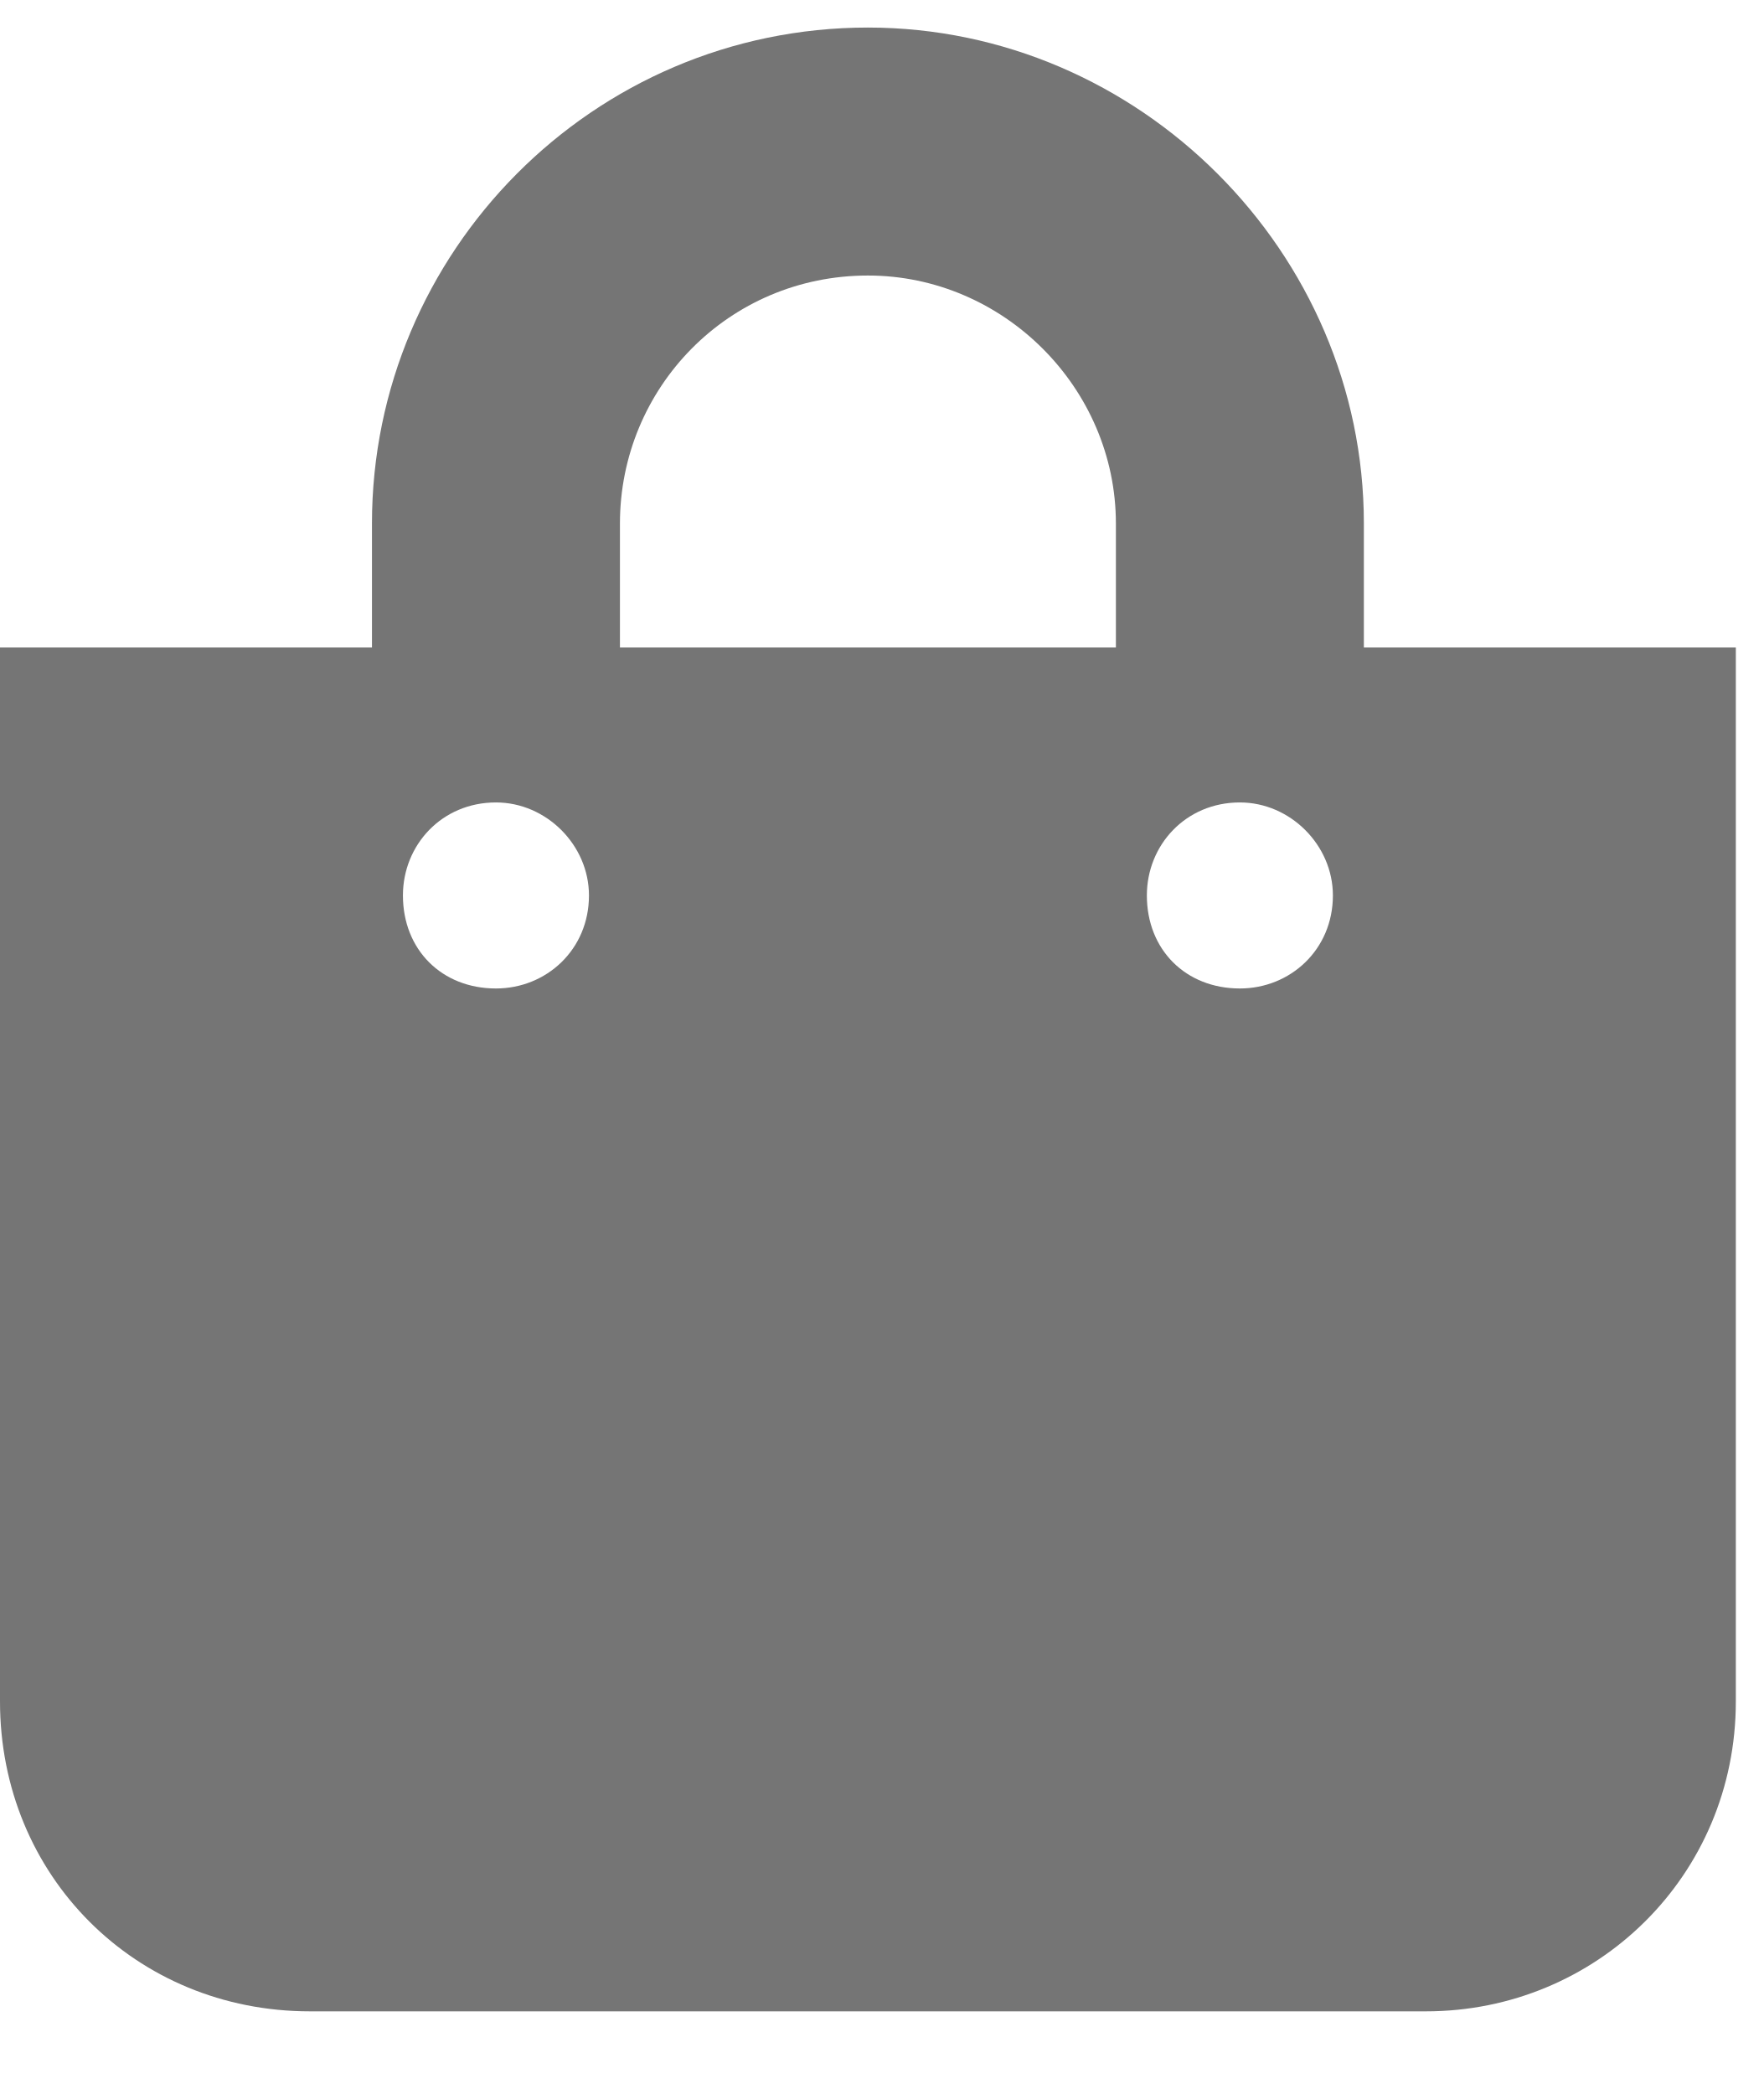
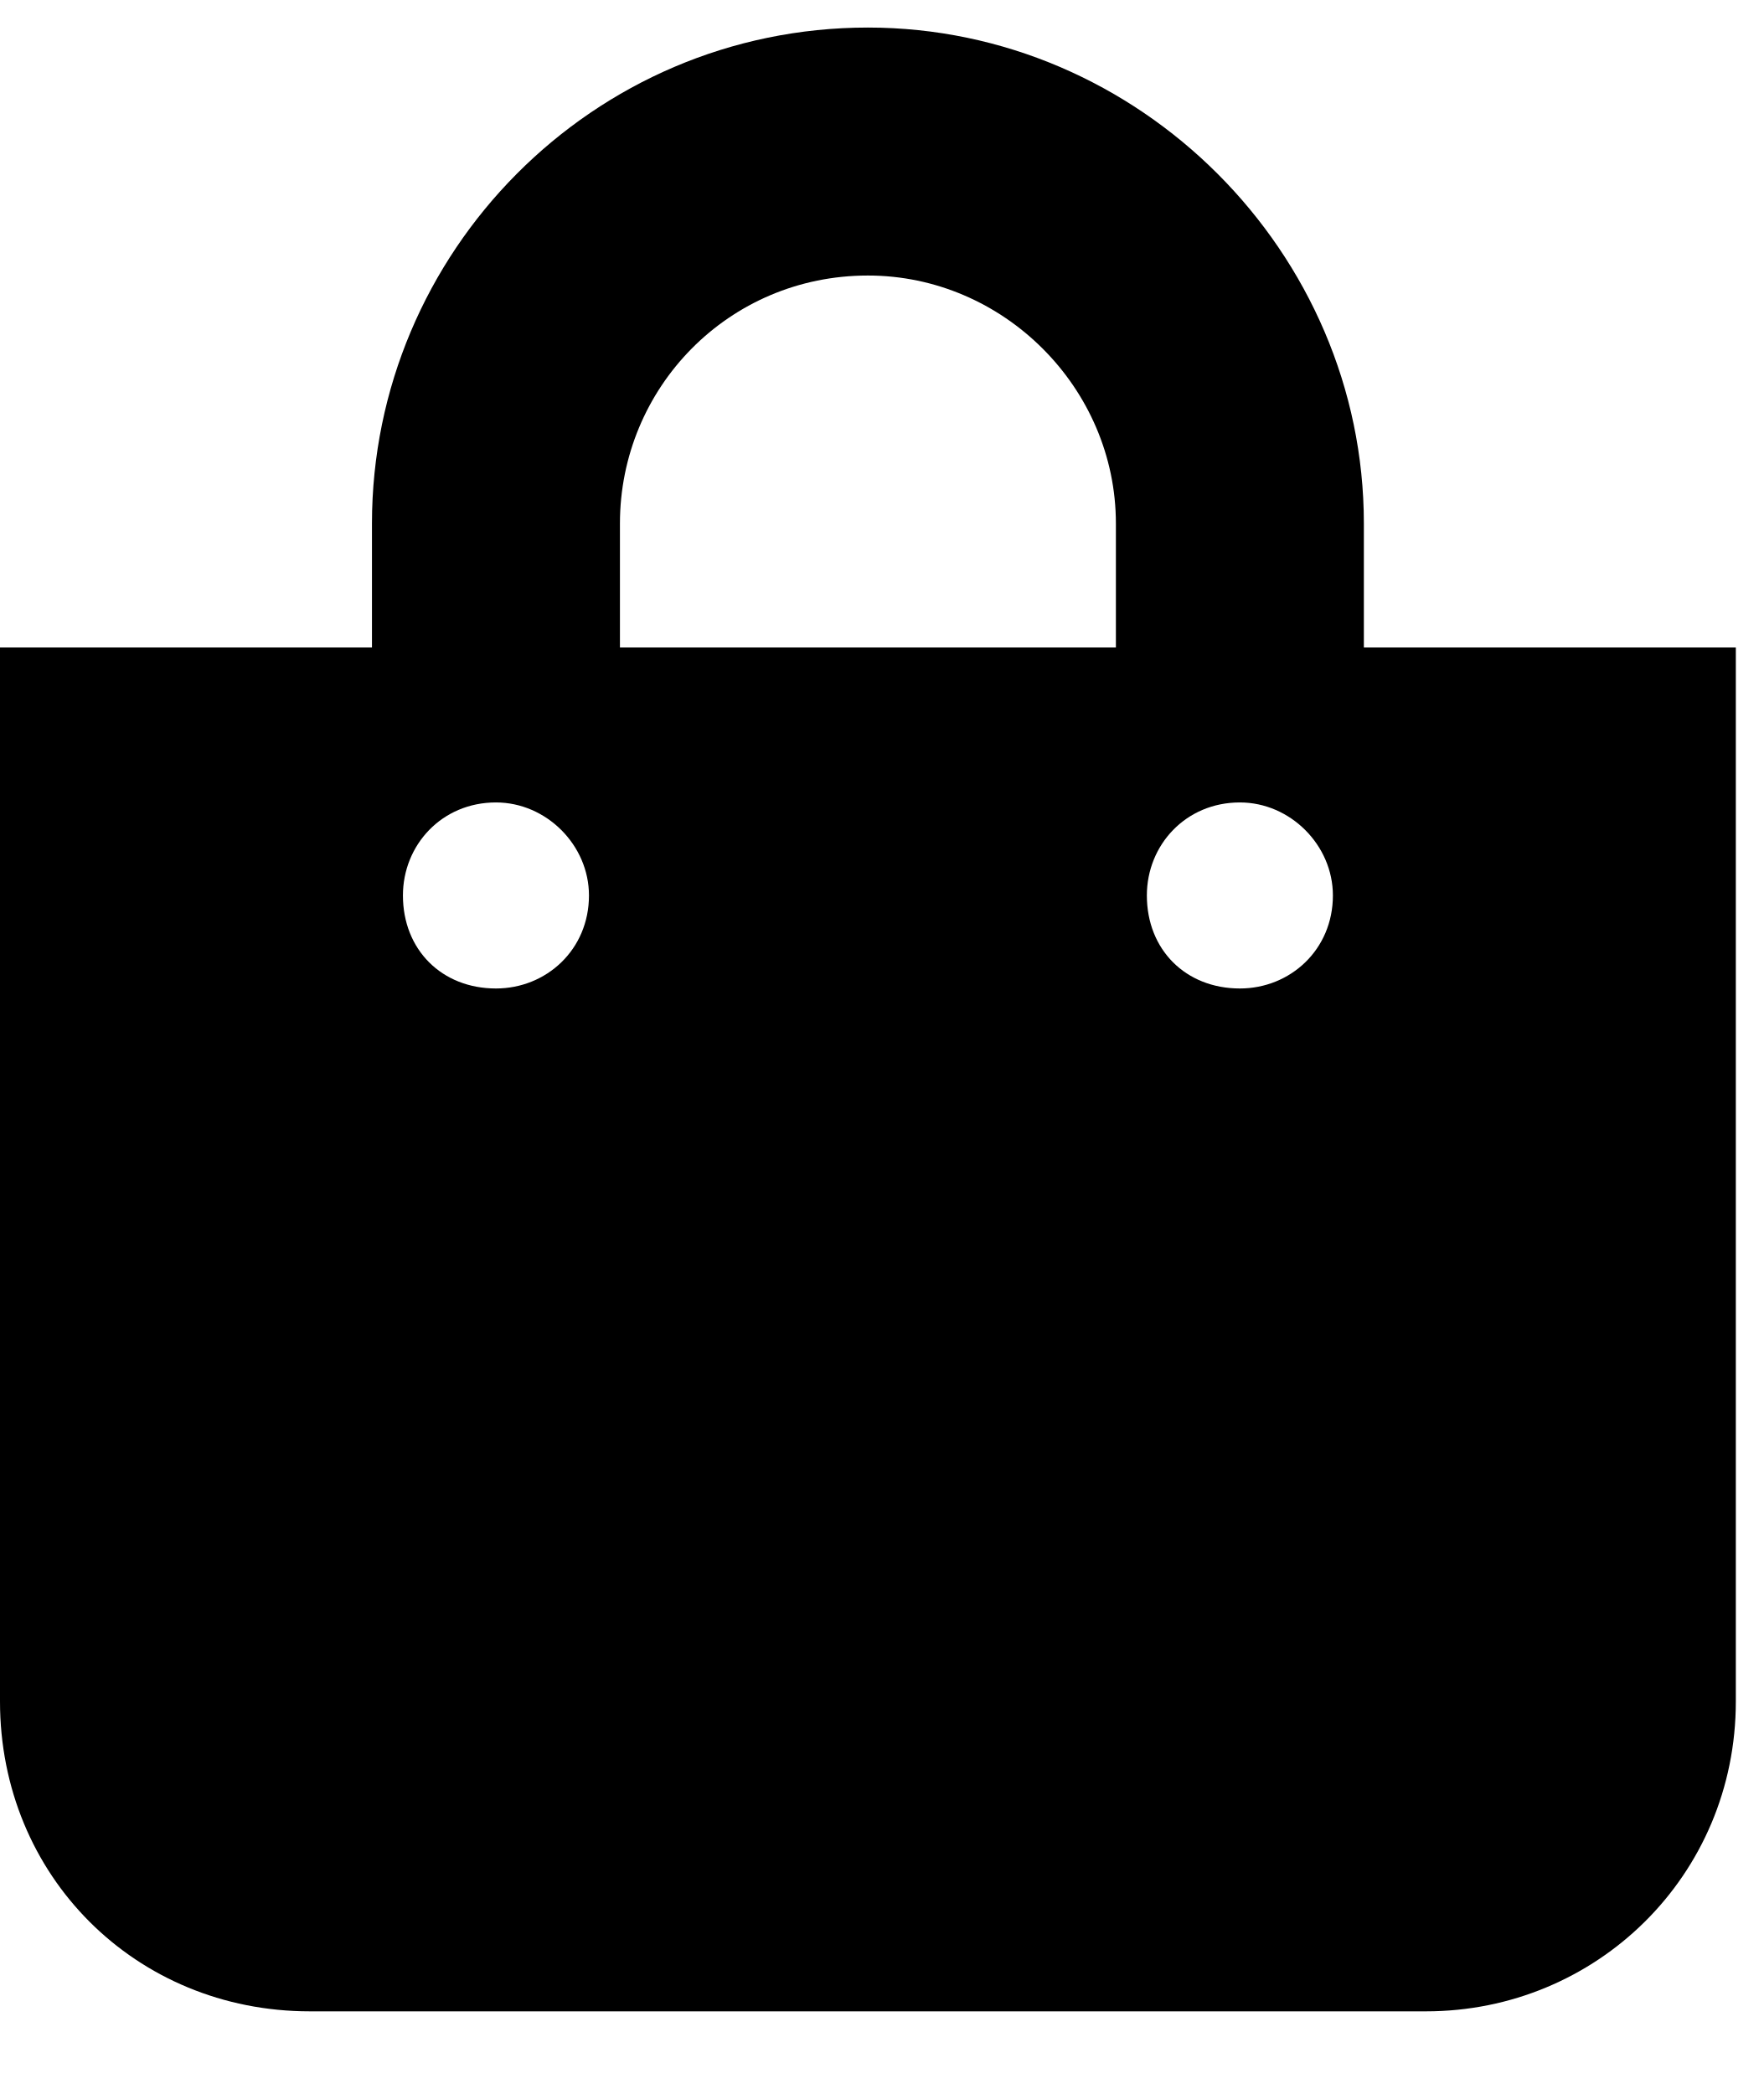
- <svg xmlns="http://www.w3.org/2000/svg" width="16" height="19" viewBox="0 0 16 19" fill="none">
-   <path d="M12.375 5.875V4.75C12.375 2.289 10.336 0.25 7.875 0.25C5.379 0.25 3.375 2.289 3.375 4.75V5.875H0V15.438C0 17.02 1.23 18.25 2.812 18.25H12.938C14.484 18.25 15.75 17.02 15.75 15.438V5.875H12.375ZM5.625 4.75C5.625 3.52 6.609 2.5 7.875 2.5C9.105 2.5 10.125 3.52 10.125 4.75V5.875H5.625V4.75ZM11.25 8.969C10.758 8.969 10.406 8.617 10.406 8.125C10.406 7.668 10.758 7.281 11.25 7.281C11.707 7.281 12.094 7.668 12.094 8.125C12.094 8.617 11.707 8.969 11.25 8.969ZM4.5 8.969C4.008 8.969 3.656 8.617 3.656 8.125C3.656 7.668 4.008 7.281 4.5 7.281C4.957 7.281 5.344 7.668 5.344 8.125C5.344 8.617 4.957 8.969 4.5 8.969Z" fill="#757575" />
+ <svg xmlns="http://www.w3.org/2000/svg" width="16" height="19" viewBox="0 0 16 19" fill="current">
+   <path d="M12.375 5.875V4.75C12.375 2.289 10.336 0.25 7.875 0.25C5.379 0.25 3.375 2.289 3.375 4.75V5.875H0V15.438C0 17.02 1.23 18.25 2.812 18.25H12.938C14.484 18.25 15.75 17.02 15.75 15.438V5.875H12.375ZM5.625 4.75C5.625 3.52 6.609 2.5 7.875 2.5C9.105 2.5 10.125 3.52 10.125 4.75V5.875H5.625V4.75ZM11.25 8.969C10.758 8.969 10.406 8.617 10.406 8.125C10.406 7.668 10.758 7.281 11.25 7.281C11.707 7.281 12.094 7.668 12.094 8.125C12.094 8.617 11.707 8.969 11.25 8.969ZM4.5 8.969C4.008 8.969 3.656 8.617 3.656 8.125C3.656 7.668 4.008 7.281 4.5 7.281C4.957 7.281 5.344 7.668 5.344 8.125C5.344 8.617 4.957 8.969 4.5 8.969Z" />
</svg>
